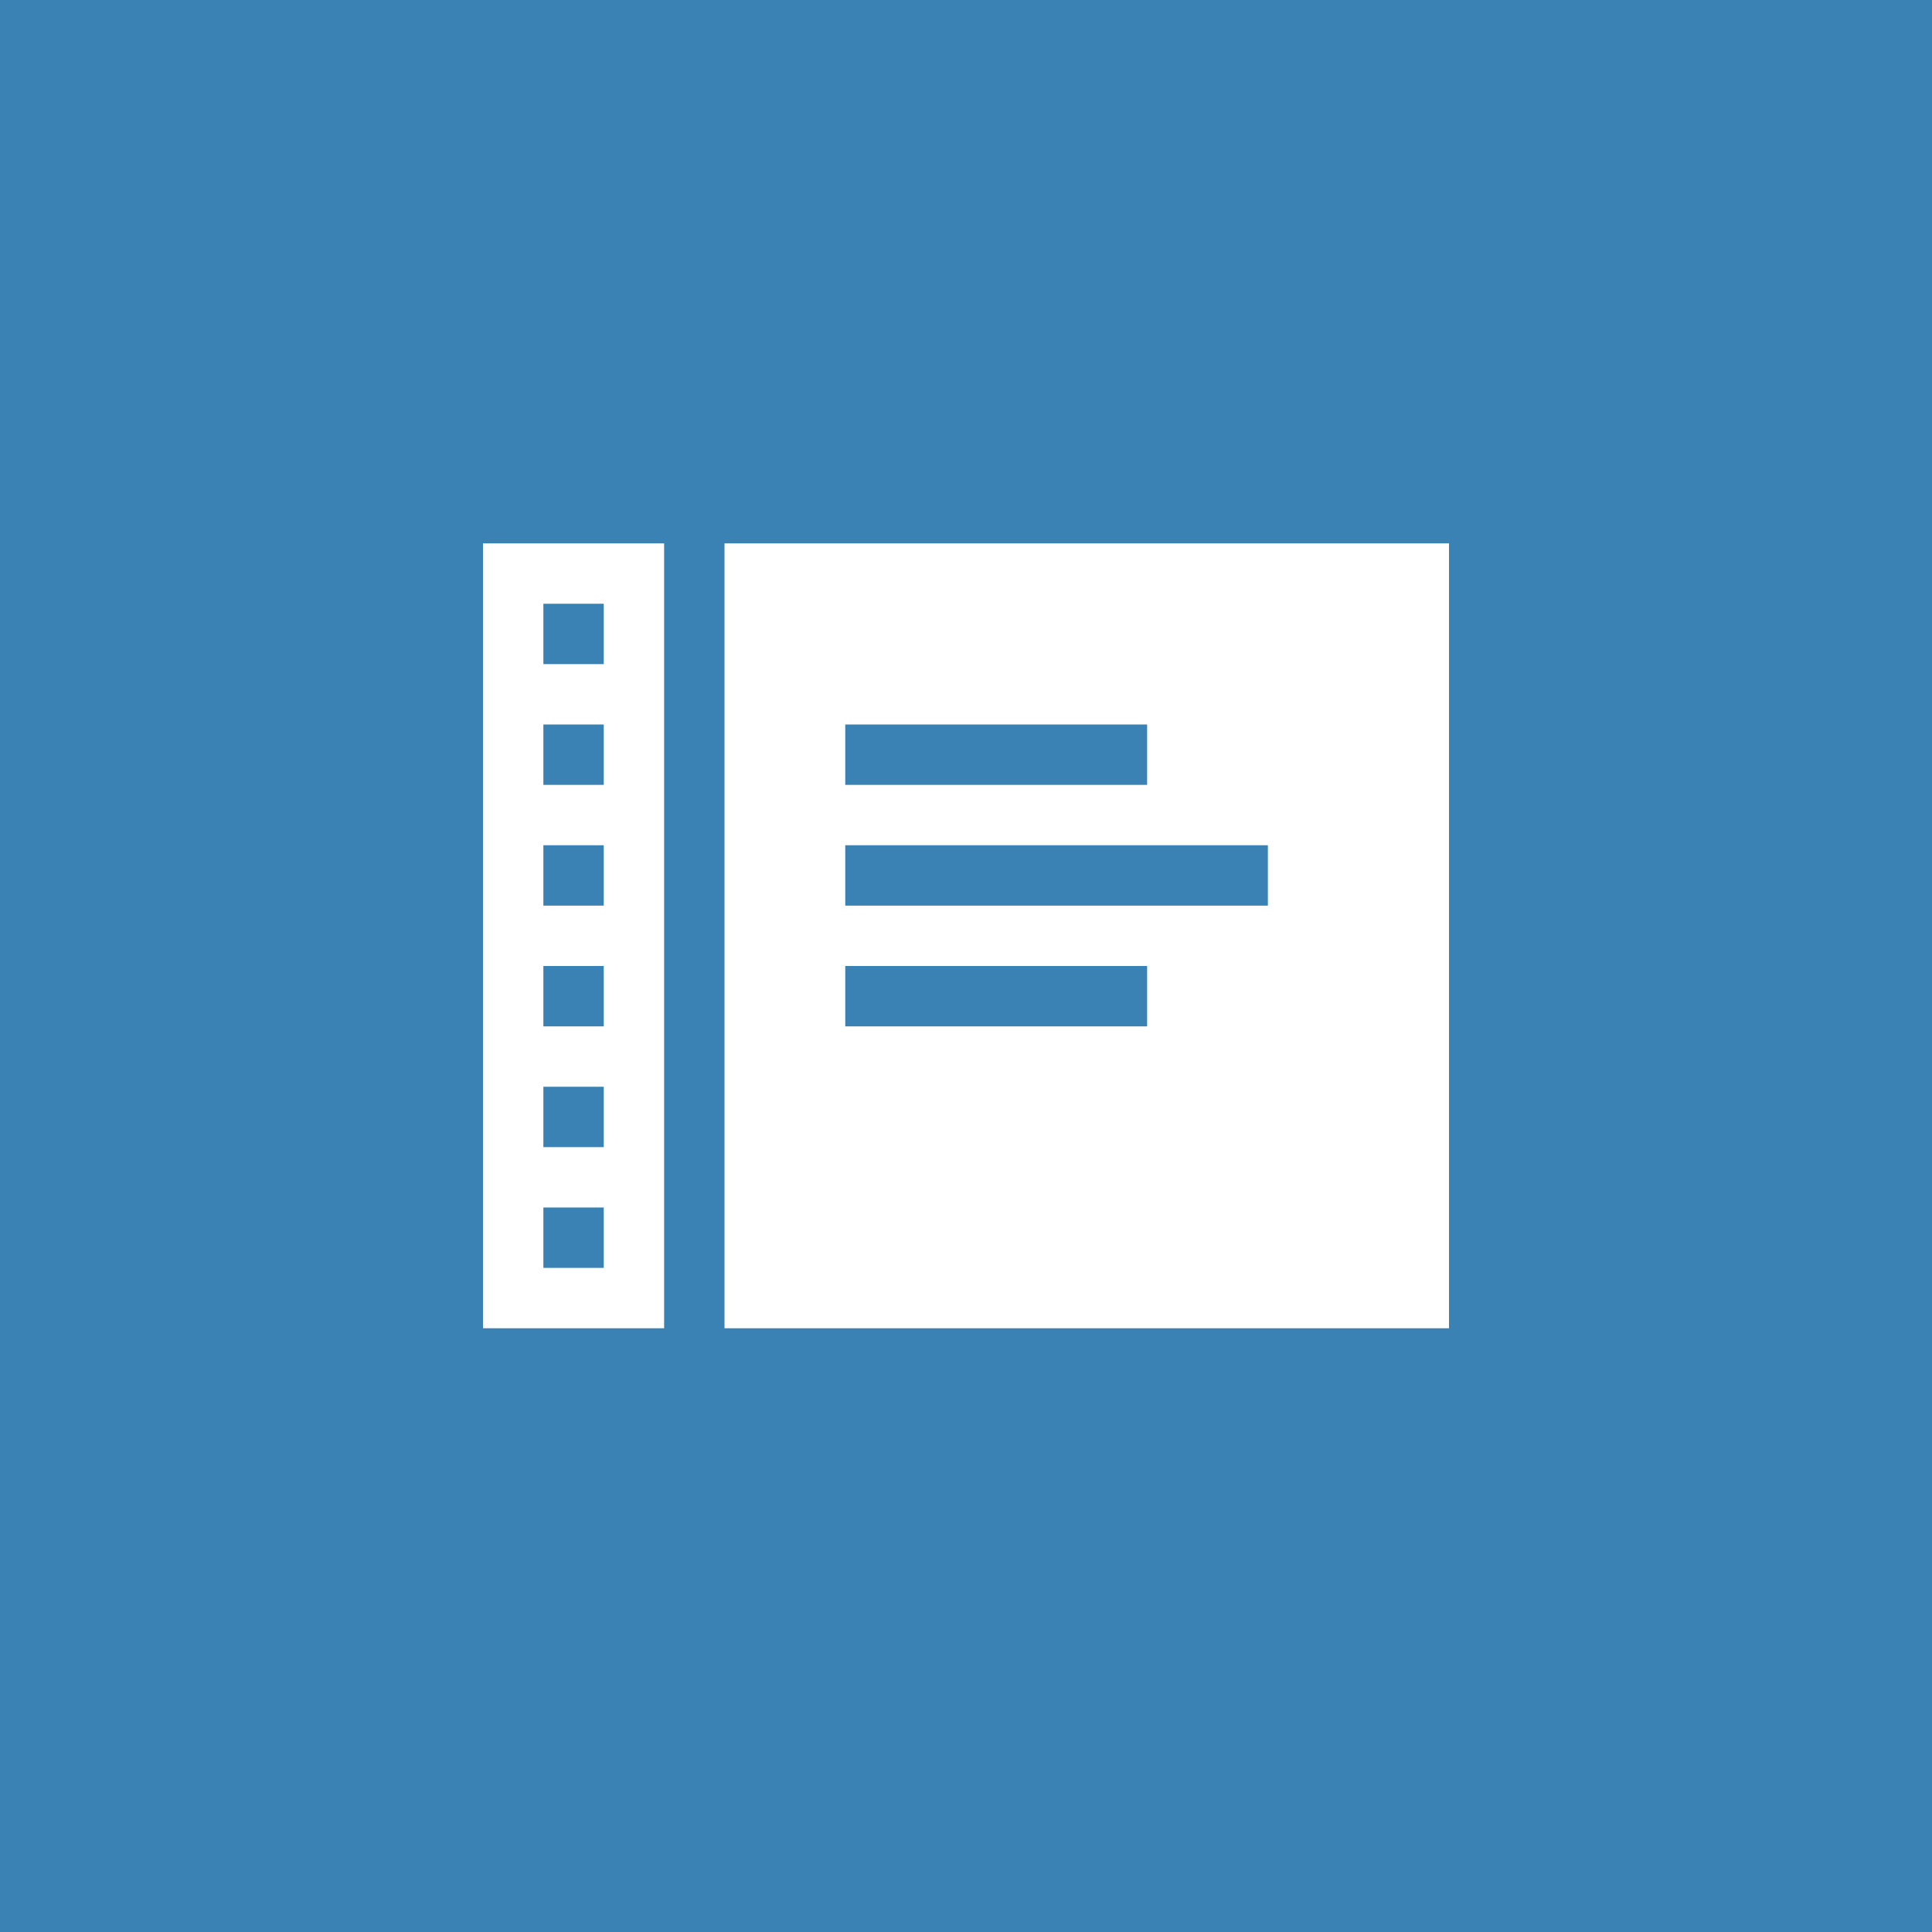
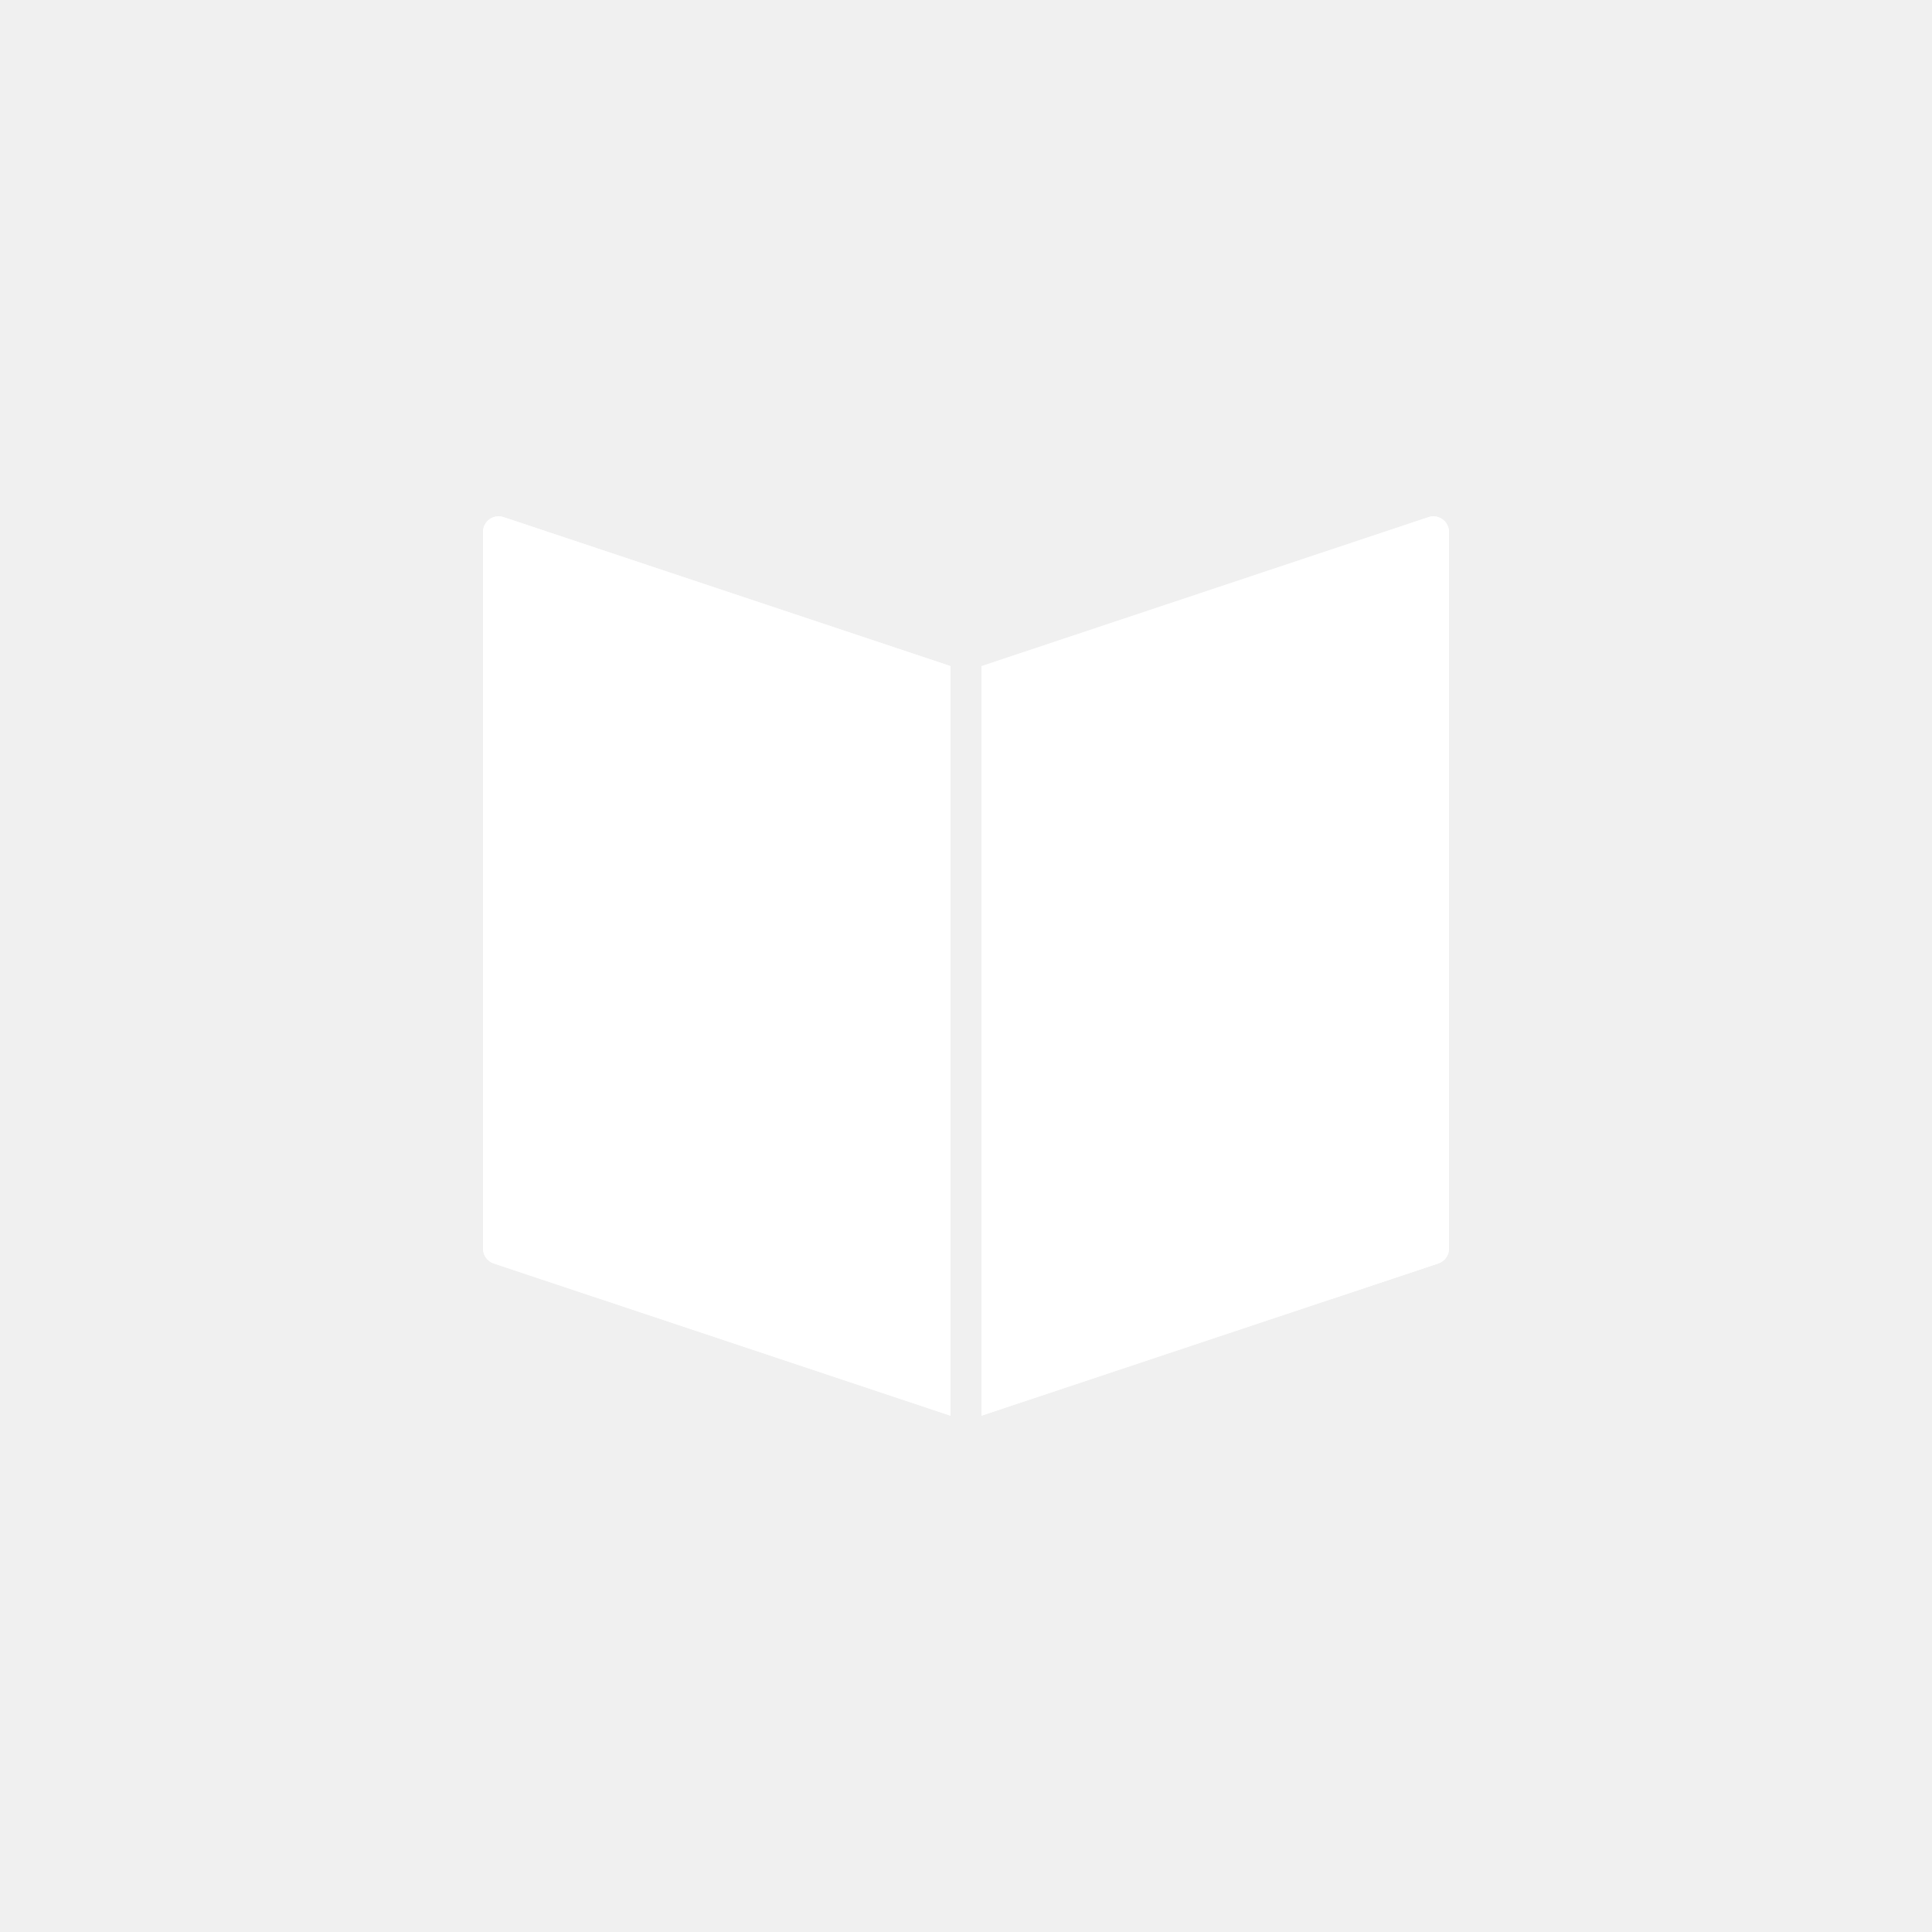
- <svg xmlns="http://www.w3.org/2000/svg" width="64px" height="64px" viewBox="0 0 64 64" version="1.1">
-   <defs />
-   <g id="modules" stroke="none" stroke-width="1" fill="none" fill-rule="evenodd">
-     <g id="module-aboutmodules-v2">
-       <g id="Background" fill="#3A81B4">
-         <rect id="Rectangle-path" x="0" y="0" width="64" height="64" />
-       </g>
-       <path d="M48,18 L48,44 L16,44 L16,18 L48,18 Z M22,18 L22,44 L24,44 L24,18 L22,18 Z M18,36 L18,38 L20,38 L20,36 L18,36 Z M18,40 L18,42 L20,42 L20,40 L18,40 Z M18,32 L18,34 L20,34 L20,32 L18,32 Z M18,28 L18,30 L20,30 L20,28 L18,28 Z M18,24 L18,26 L20,26 L20,24 L18,24 Z M18,20 L18,22 L20,22 L20,20 L18,20 Z M28,24 L28,26 L38,26 L38,24 L28,24 Z M28,32 L28,34 L38,34 L38,32 L28,32 Z M28,28 L28,30 L42,30 L42,28 L28,28 Z" id="Shape" fill="#FFFFFF" />
+ <svg xmlns="http://www.w3.org/2000/svg" xmlns:xlink="http://www.w3.org/1999/xlink" version="1.1" id="Layer_1" x="0px" y="0px" width="64px" height="64px" viewBox="0 0 64 64" enable-background="new 0 0 64 64" xml:space="preserve">
+   <g>
+     <g>
+       <defs>
+         <path id="SVGID_1_" d="M16.354,41.853l15.131,5.043V22.066L16.68,17.131c-0.158-0.053-0.33-0.027-0.465,0.07     C16.08,17.299,16,17.455,16,17.621v23.742C16,41.584,16.143,41.781,16.354,41.853" />
+       </defs>
+       <use xlink:href="#SVGID_1_" overflow="visible" fill-rule="evenodd" clip-rule="evenodd" fill="#FFFFFF" />
+       <clipPath id="SVGID_2_">
+         <use xlink:href="#SVGID_1_" overflow="visible" />
+       </clipPath>
+       <rect x="13.42" y="14.524" clip-path="url(#SVGID_2_)" fill="#FFFFFF" width="20.645" height="34.953" />
+     </g>
+     <g>
+       <defs>
+         <path id="SVGID_3_" d="M47.786,17.202c-0.136-0.098-0.309-0.124-0.465-0.071l-14.806,4.936v24.829l15.131-5.043     c0.212-0.07,0.354-0.269,0.354-0.49V17.621C48,17.455,47.92,17.299,47.786,17.202" />
+       </defs>
+       <use xlink:href="#SVGID_3_" overflow="visible" fill-rule="evenodd" clip-rule="evenodd" fill="#FFFFFF" />
+       <clipPath id="SVGID_4_">
+         <use xlink:href="#SVGID_3_" overflow="visible" />
+       </clipPath>
+       <rect x="29.936" y="14.524" clip-path="url(#SVGID_4_)" fill="#FFFFFF" width="20.645" height="34.953" />
    </g>
  </g>
</svg>
